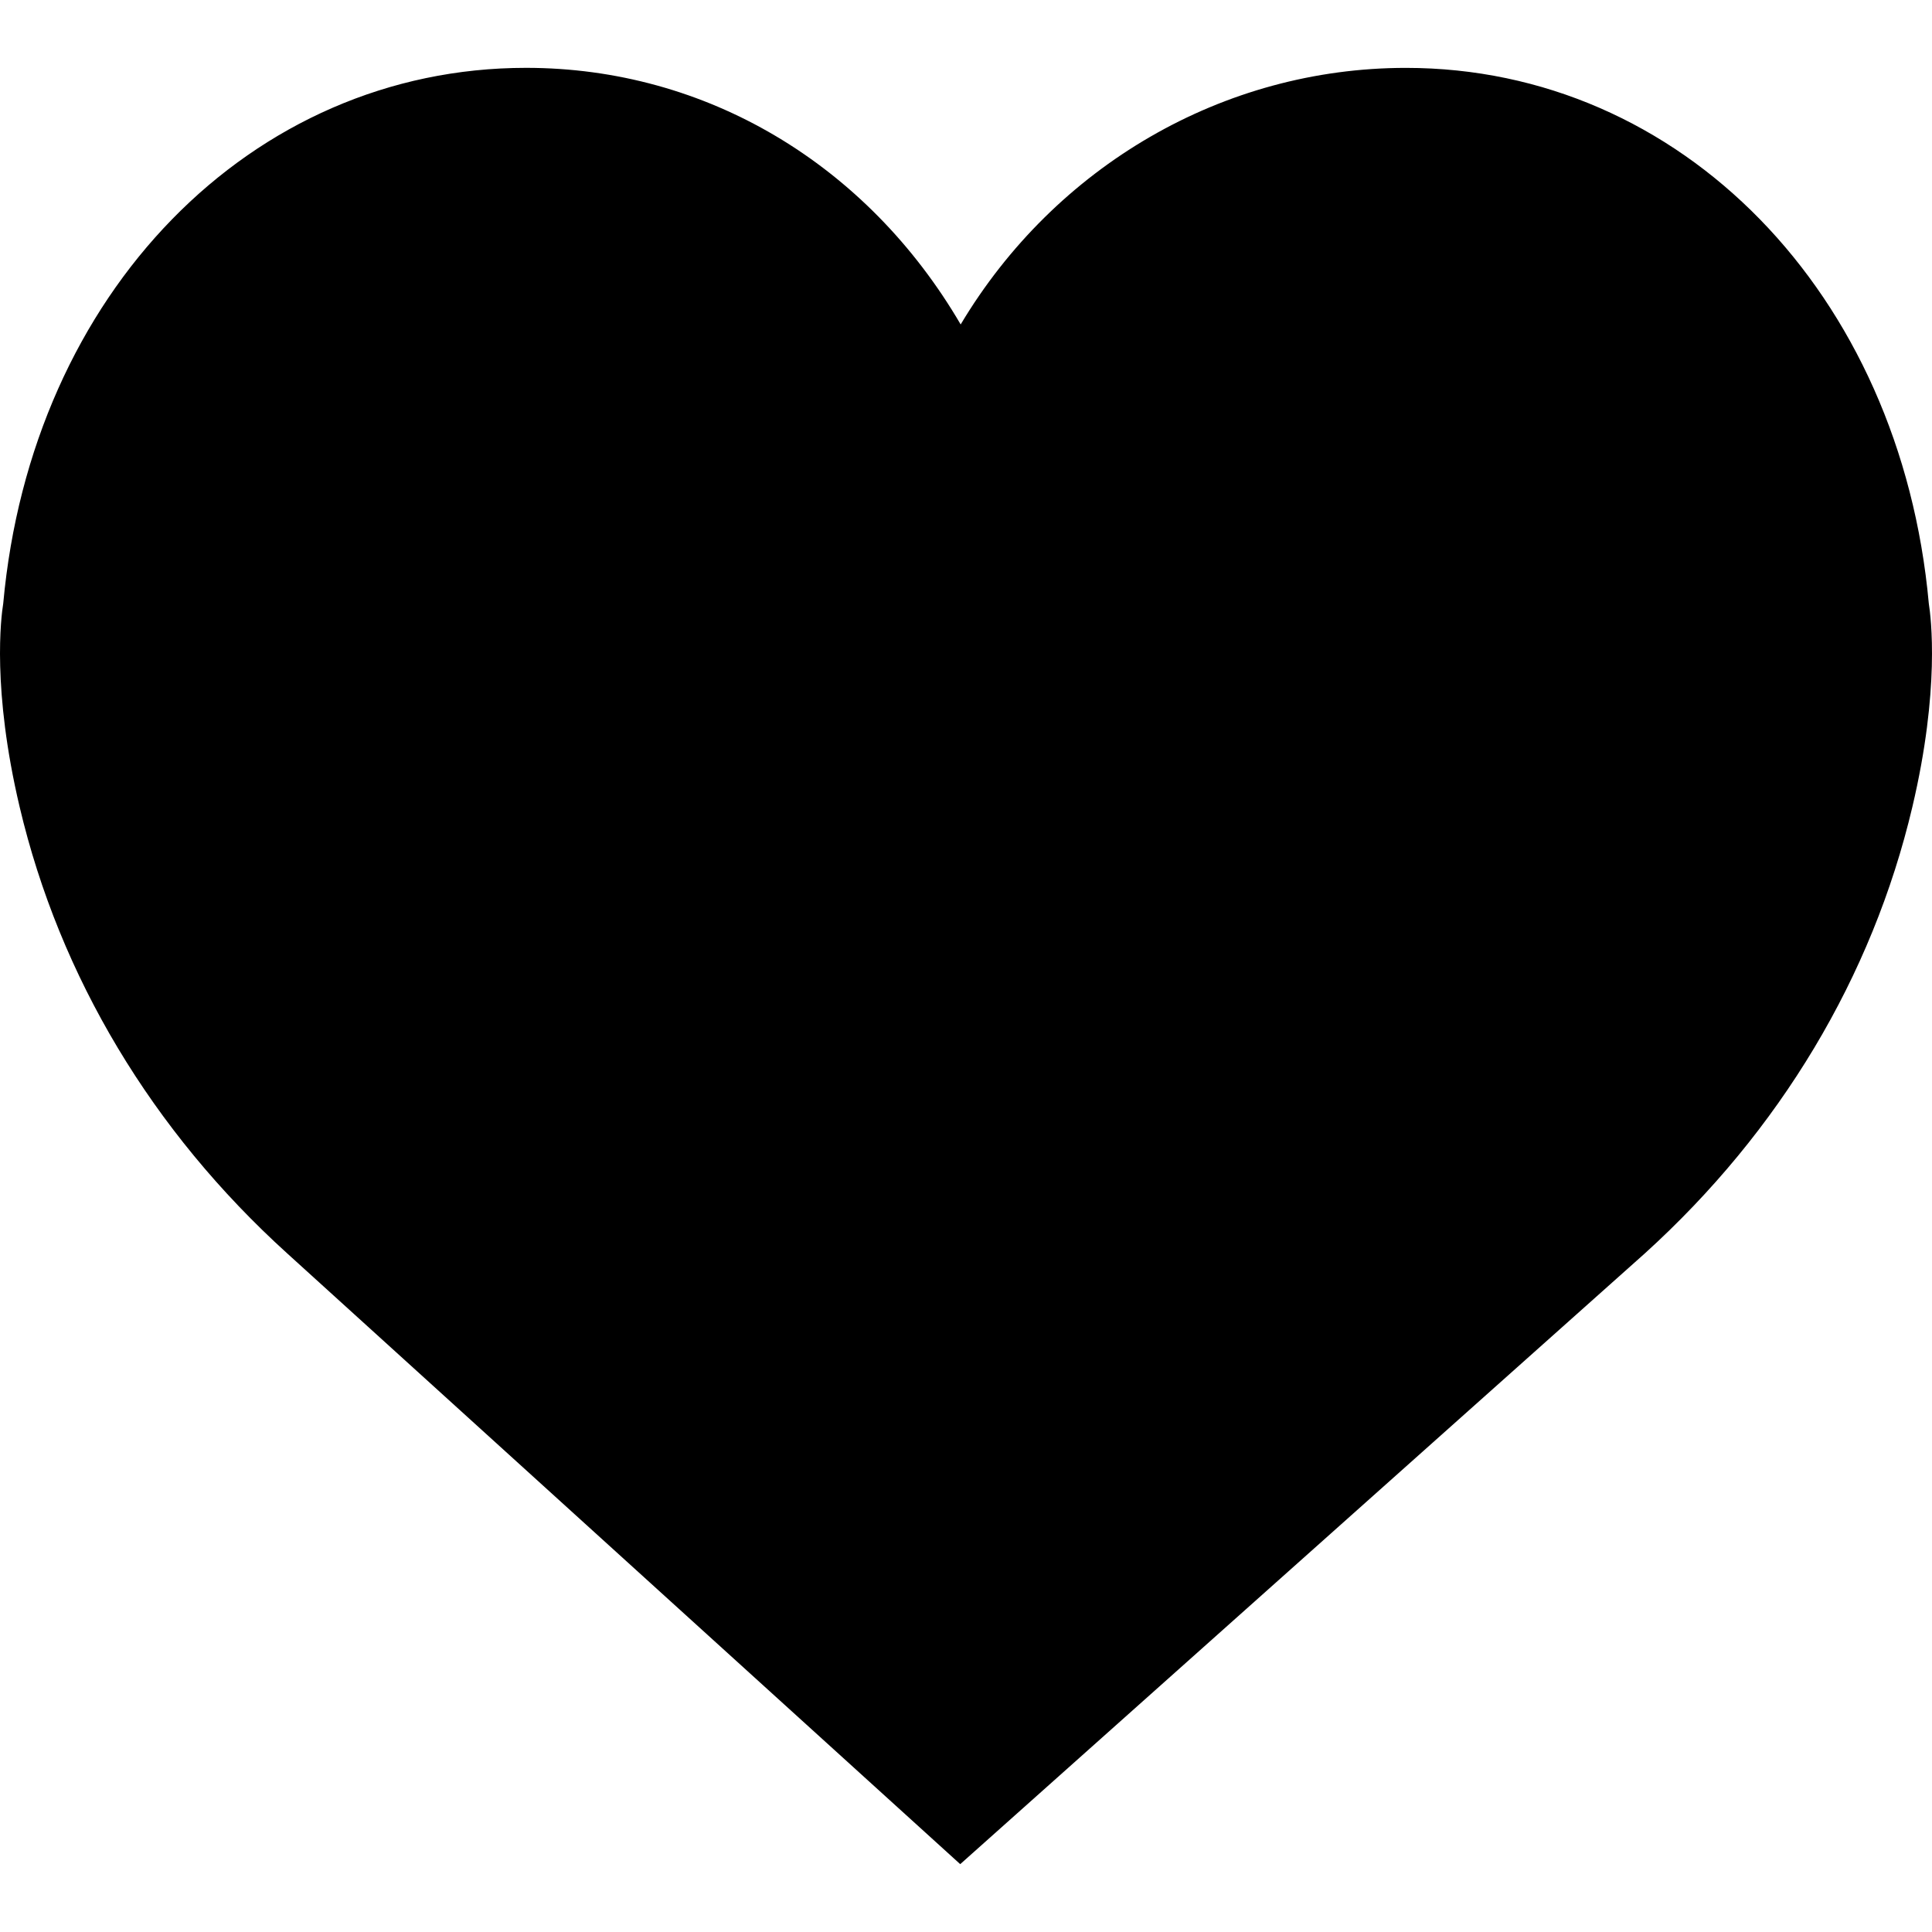
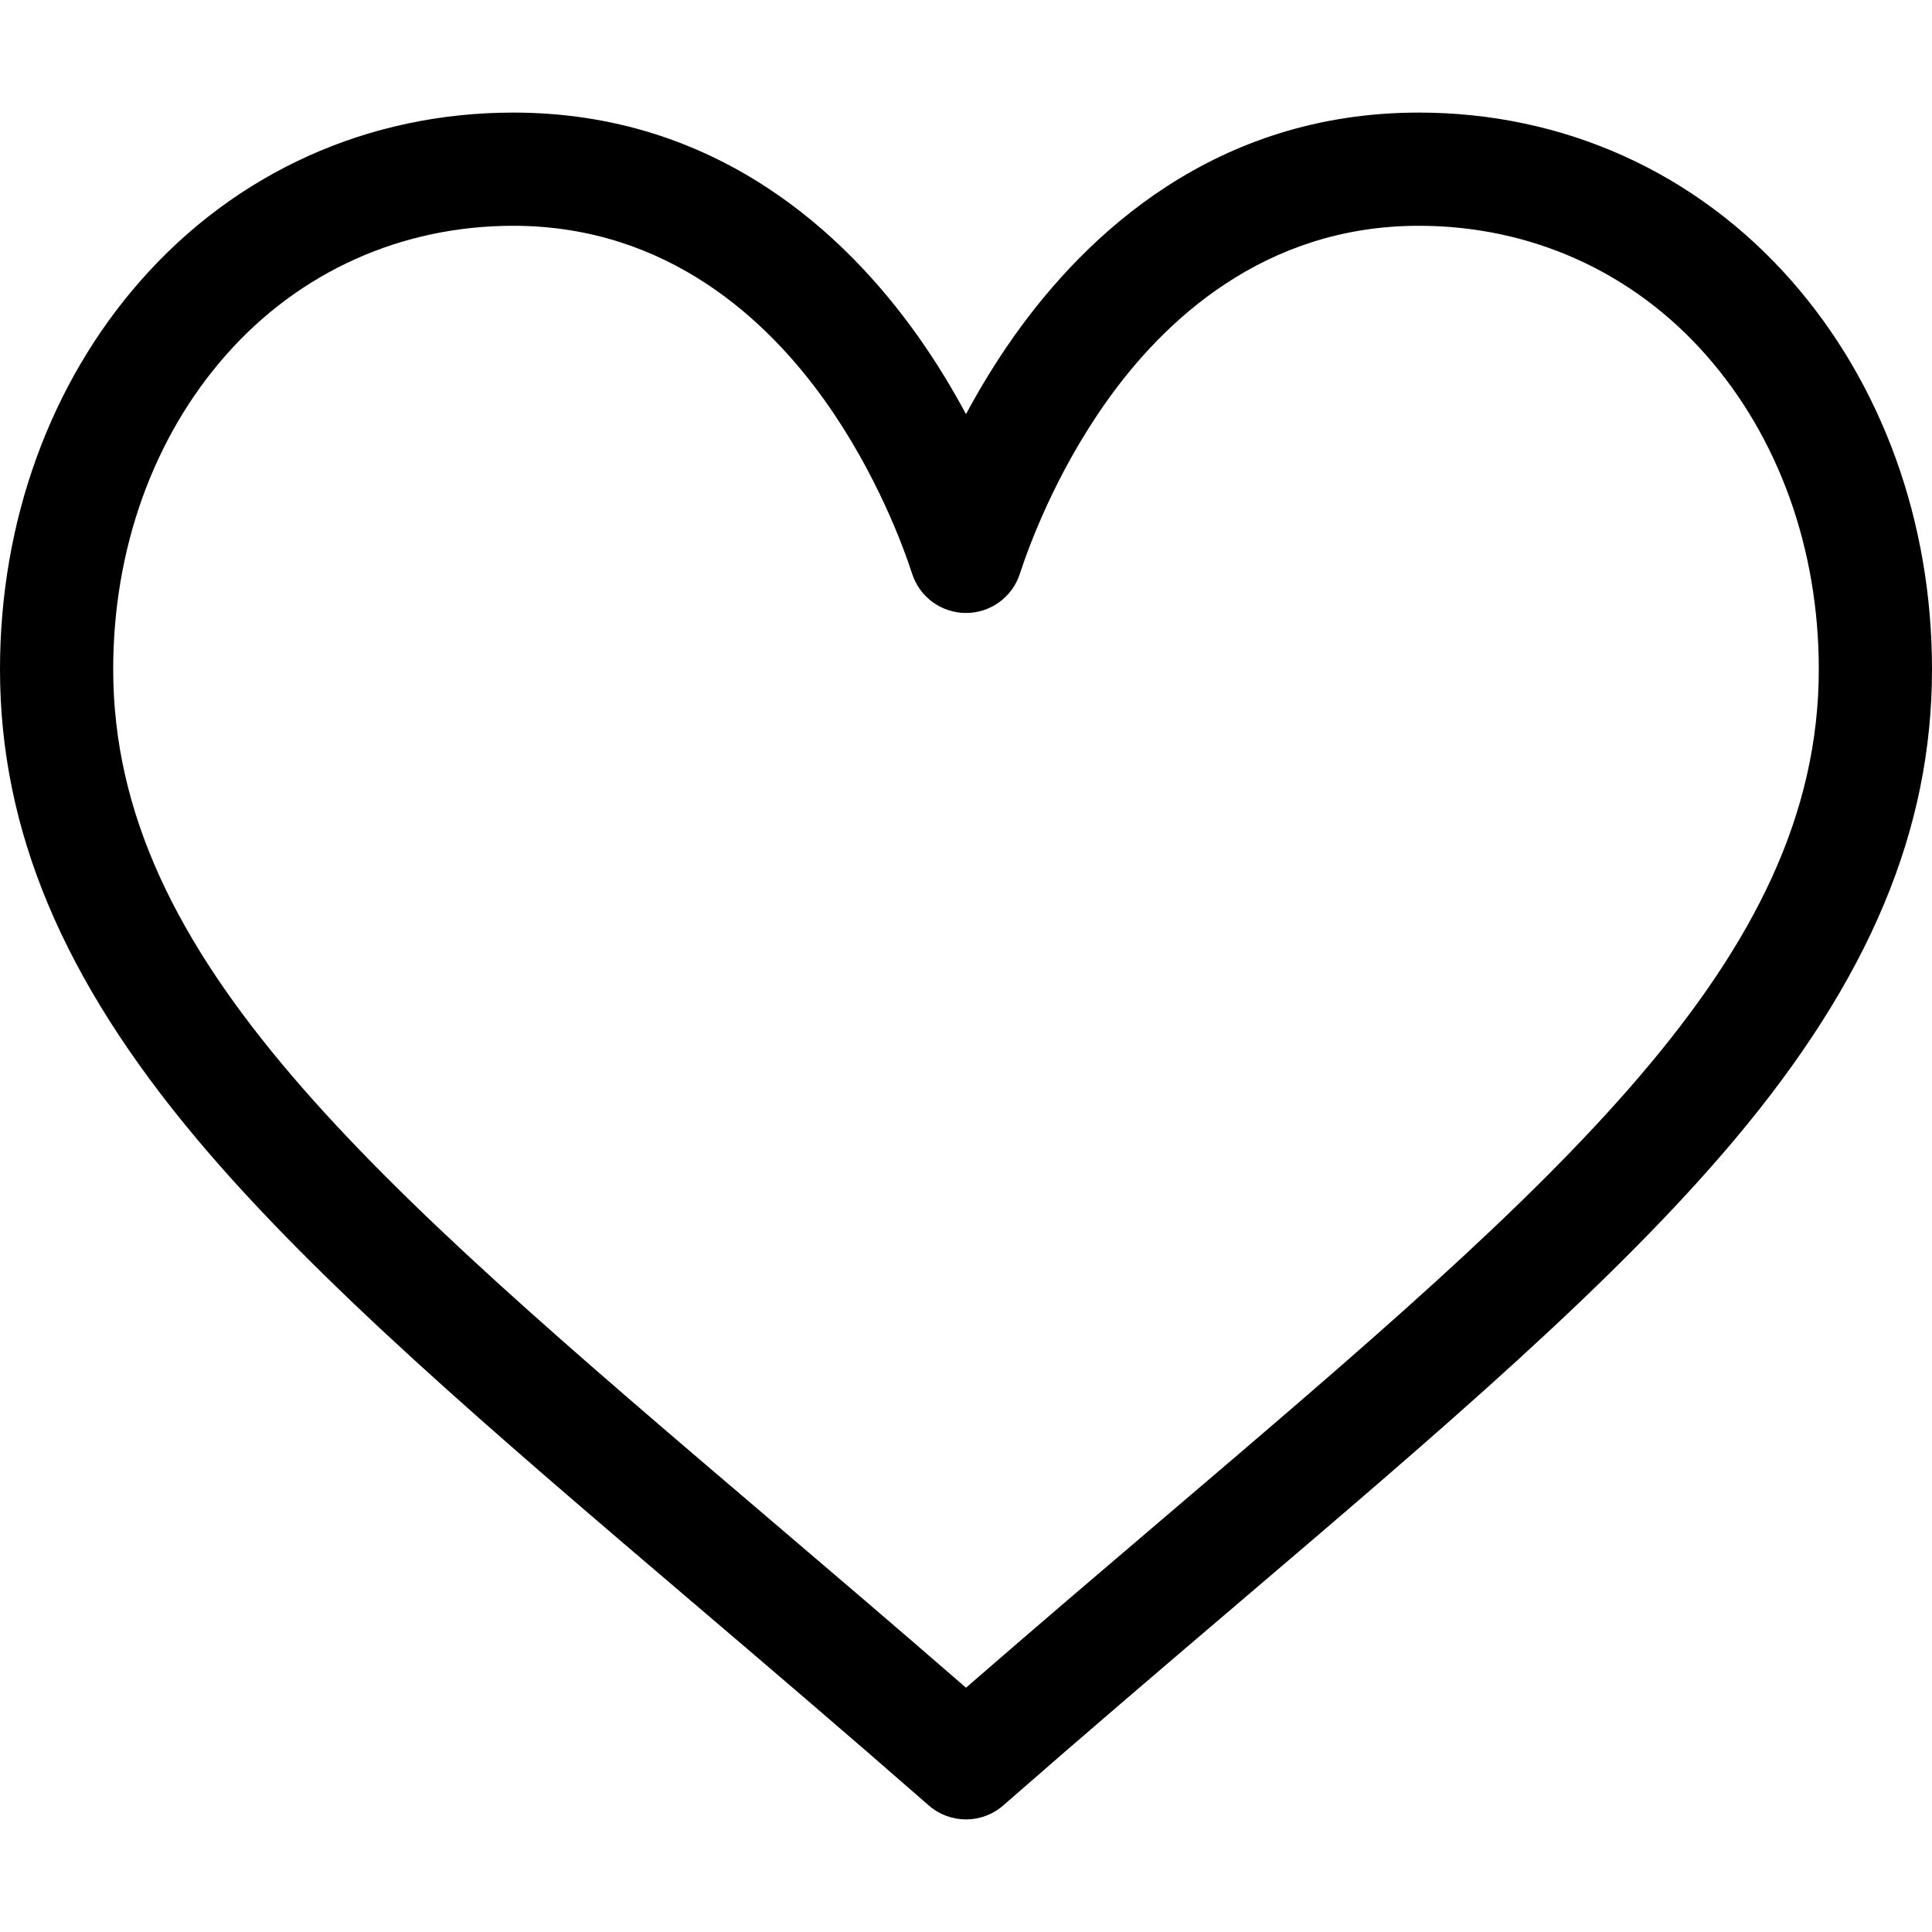
- <svg xmlns="http://www.w3.org/2000/svg" version="1.1" id="Capa_1" x="0px" y="0px" viewBox="0 0 51.997 51.997" style="enable-background:new 0 0 51.997 51.997;" xml:space="preserve">
-   <path d="M51.911,16.242C51.152,7.888,45.239,1.827,37.839,1.827c-4.93,0-9.444,2.653-11.984,6.905  c-2.517-4.307-6.846-6.906-11.697-6.906c-7.399,0-13.313,6.061-14.071,14.415c-0.06,0.369-0.306,2.311,0.442,5.478  c1.078,4.568,3.568,8.723,7.199,12.013l18.115,16.439l18.426-16.438c3.631-3.291,6.121-7.445,7.199-12.014  C52.216,18.553,51.97,16.611,51.911,16.242z" />
-   <g />
-   <g />
-   <g />
-   <g />
-   <g />
-   <g />
-   <g />
-   <g />
-   <g />
-   <g />
-   <g />
-   <g />
-   <g />
-   <g />
-   <g />
+ <svg xmlns="http://www.w3.org/2000/svg" version="1.1" id="Capa_1" x="0px" y="0px" viewBox="0 0 512 512" style="enable-background:new 0 0 512 512;" xml:space="preserve">
+   <g>
+     <g>
+       <path d="M474.644,74.27C449.391,45.616,414.358,29.836,376,29.836c-53.948,0-88.103,32.22-107.255,59.25    c-4.969,7.014-9.196,14.047-12.745,20.665c-3.549-6.618-7.775-13.651-12.745-20.665c-19.152-27.03-53.307-59.25-107.255-59.25    c-38.358,0-73.391,15.781-98.645,44.435C13.267,101.605,0,138.213,0,177.351c0,42.603,16.633,82.228,52.345,124.7    c31.917,37.96,77.834,77.088,131.005,122.397c19.813,16.884,40.302,34.344,62.115,53.429l0.655,0.574    c2.828,2.476,6.354,3.713,9.88,3.713s7.052-1.238,9.88-3.713l0.655-0.574c21.813-19.085,42.302-36.544,62.118-53.431    c53.168-45.306,99.085-84.434,131.002-122.395C495.367,259.578,512,219.954,512,177.351    C512,138.213,498.733,101.605,474.644,74.27z M309.193,401.614c-17.08,14.554-34.658,29.533-53.193,45.646    c-18.534-16.111-36.113-31.091-53.196-45.648C98.745,312.939,30,254.358,30,177.351c0-31.83,10.605-61.394,29.862-83.245    C79.34,72.007,106.379,59.836,136,59.836c41.129,0,67.716,25.338,82.776,46.594c13.509,19.064,20.558,38.282,22.962,45.659    c2.011,6.175,7.768,10.354,14.262,10.354c6.494,0,12.251-4.179,14.262-10.354c2.404-7.377,9.453-26.595,22.962-45.66    c15.06-21.255,41.647-46.593,82.776-46.593c29.621,0,56.66,12.171,76.137,34.27C471.395,115.957,482,145.521,482,177.351    C482,254.358,413.255,312.939,309.193,401.614z" />
+     </g>
+   </g>
+   <g>
+ </g>
+   <g>
+ </g>
+   <g>
+ </g>
+   <g>
+ </g>
+   <g>
+ </g>
+   <g>
+ </g>
+   <g>
+ </g>
+   <g>
+ </g>
+   <g>
+ </g>
+   <g>
+ </g>
+   <g>
+ </g>
+   <g>
+ </g>
+   <g>
+ </g>
+   <g>
+ </g>
+   <g>
+ </g>
</svg>
